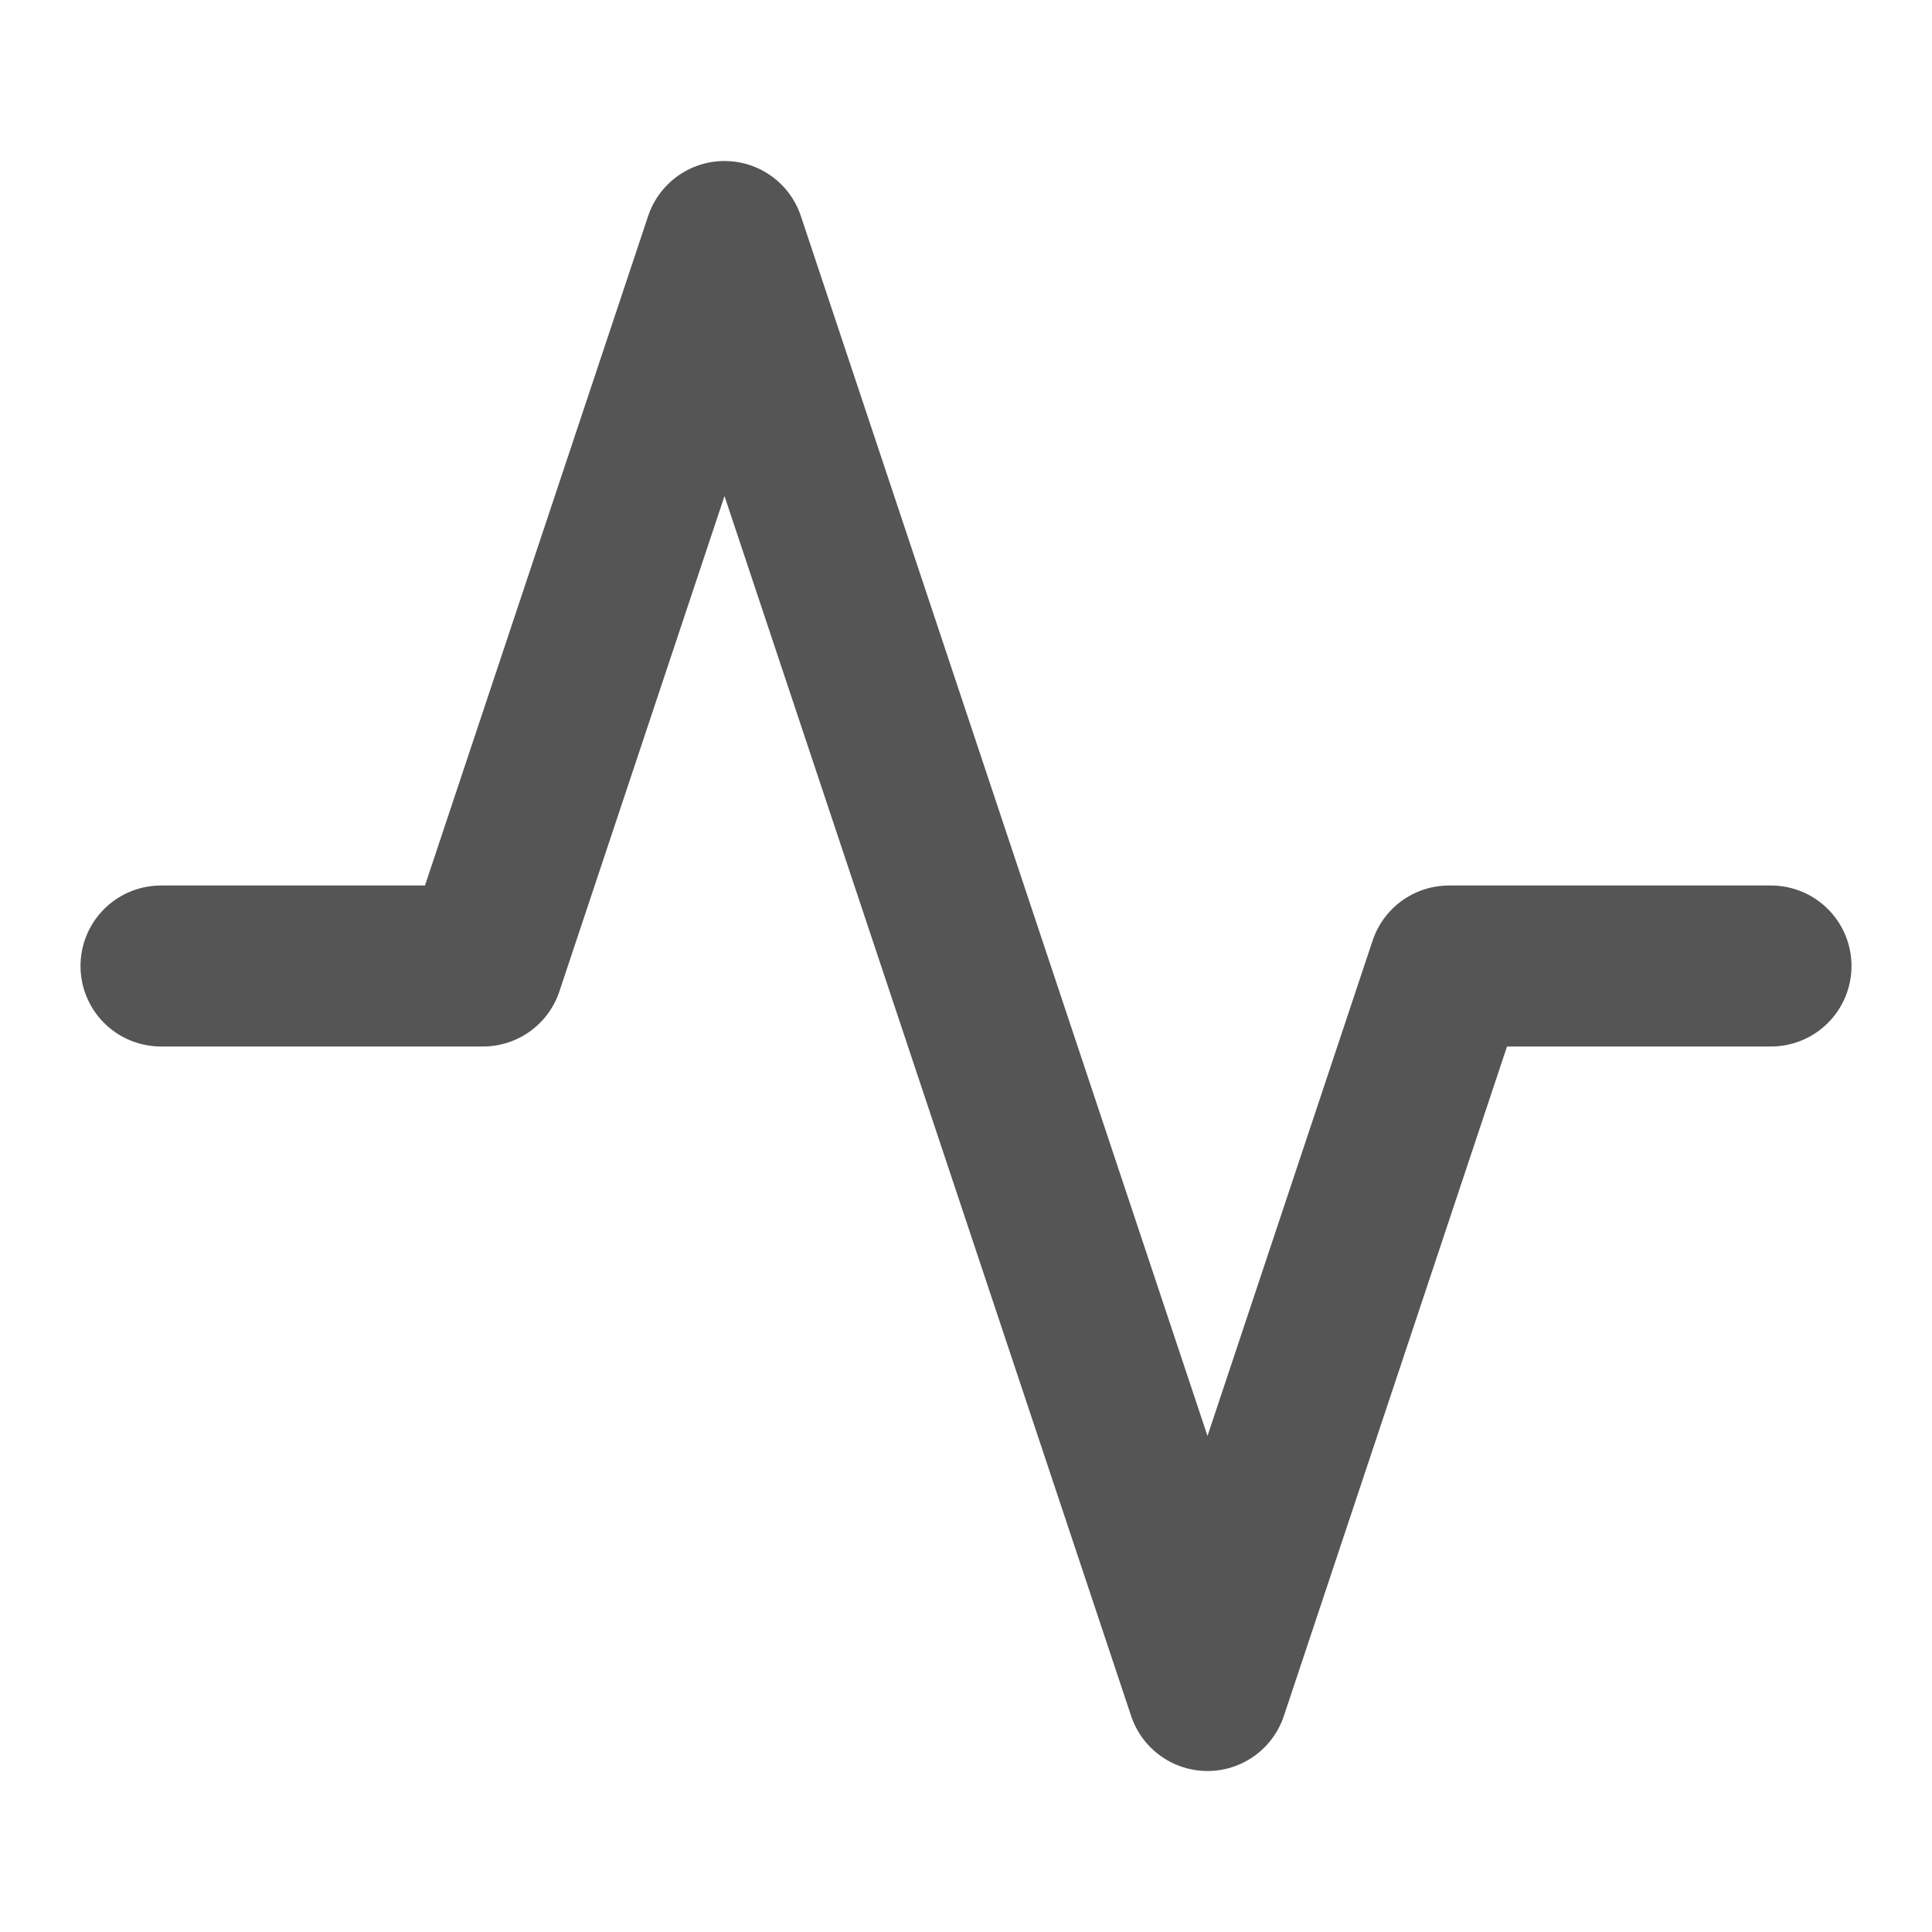
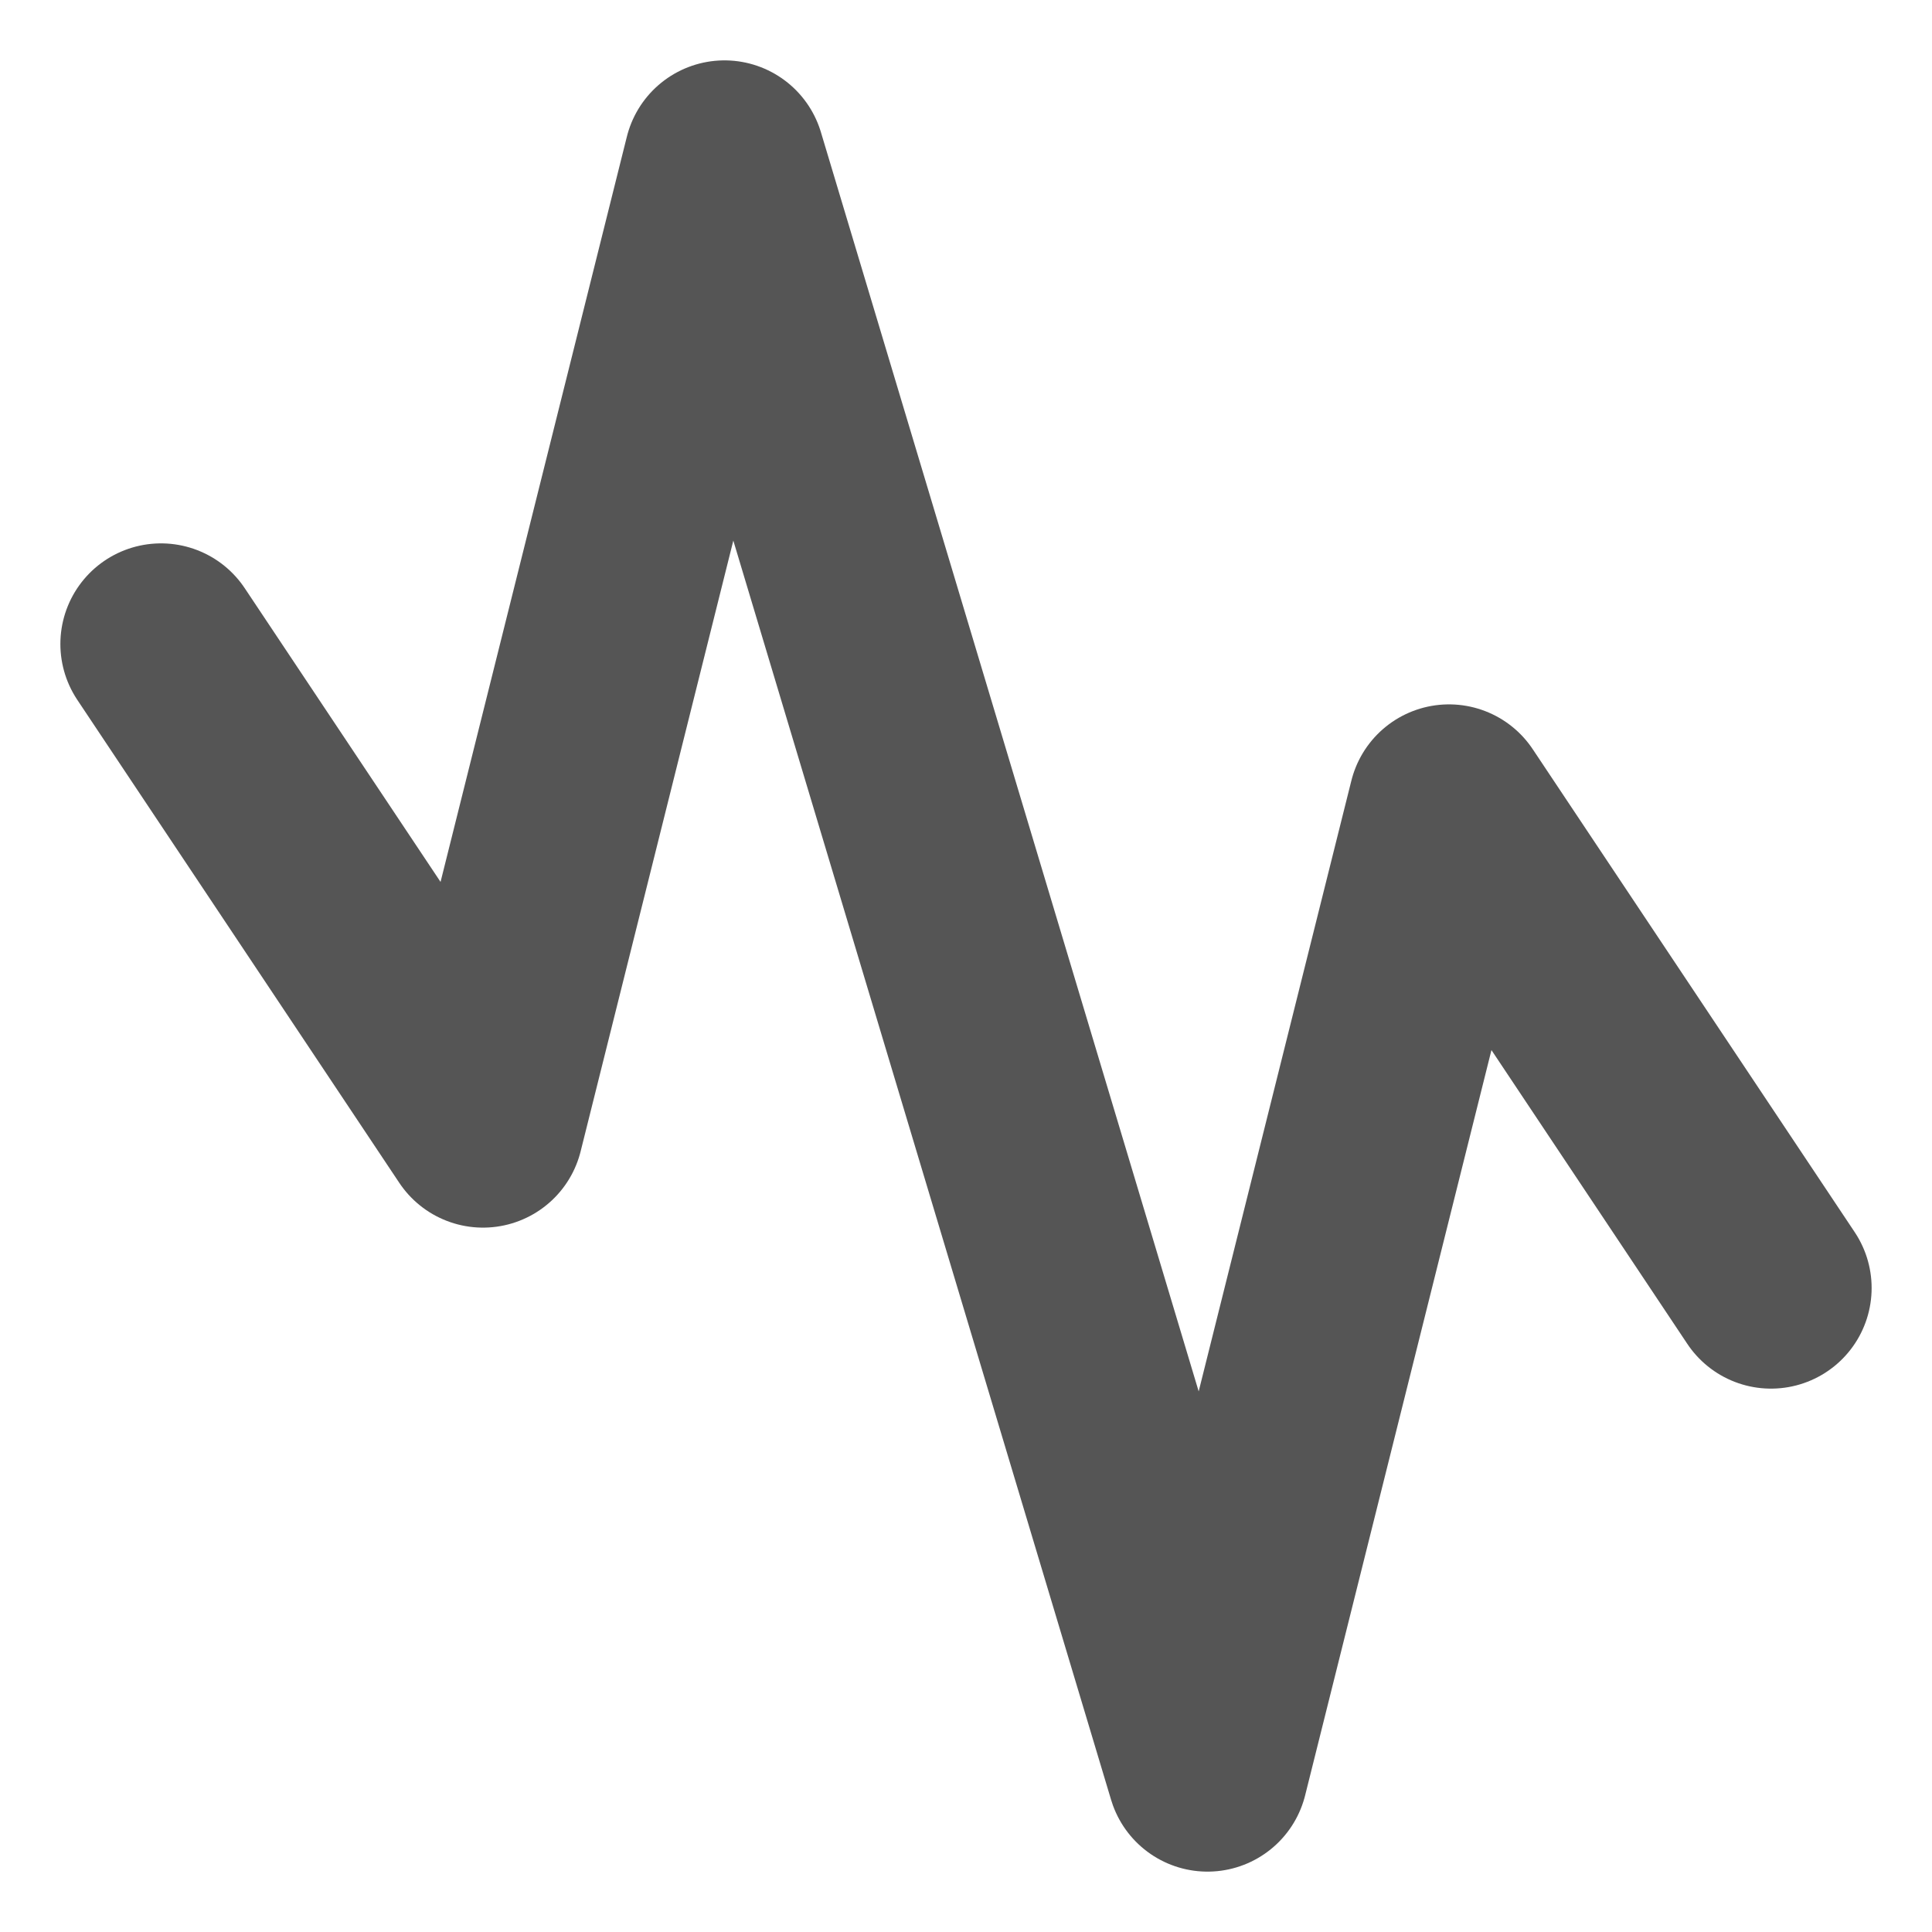
- <svg xmlns="http://www.w3.org/2000/svg" width="24" height="24" viewBox="0 0 24 24" fill="none" stroke-width="2" stroke-linecap="round" stroke-linejoin="round" class="feather feather-activity">
+ <svg xmlns="http://www.w3.org/2000/svg" width="24" height="24" viewBox="0 0 24 24" fill="none" stroke-width="2.5" stroke-linecap="round" stroke-linejoin="round" class="feather feather-activity">
  <style>
    .icon-stroke { stroke: #555555; }
    
    @media (prefers-color-scheme: light) {
      .icon-stroke { stroke: #BD0E2D; }
    }
    
    @media (prefers-color-scheme: dark) {
      .icon-stroke { stroke: #F04160; }
    }
  </style>
-   <polyline class="icon-stroke" points="22 12 18 12 15 21 9 3 6 12 2 12" />
+   <polyline class="icon-stroke" points="22 16 18 10 15 22 9 2 6 14 2 8" />
</svg>
